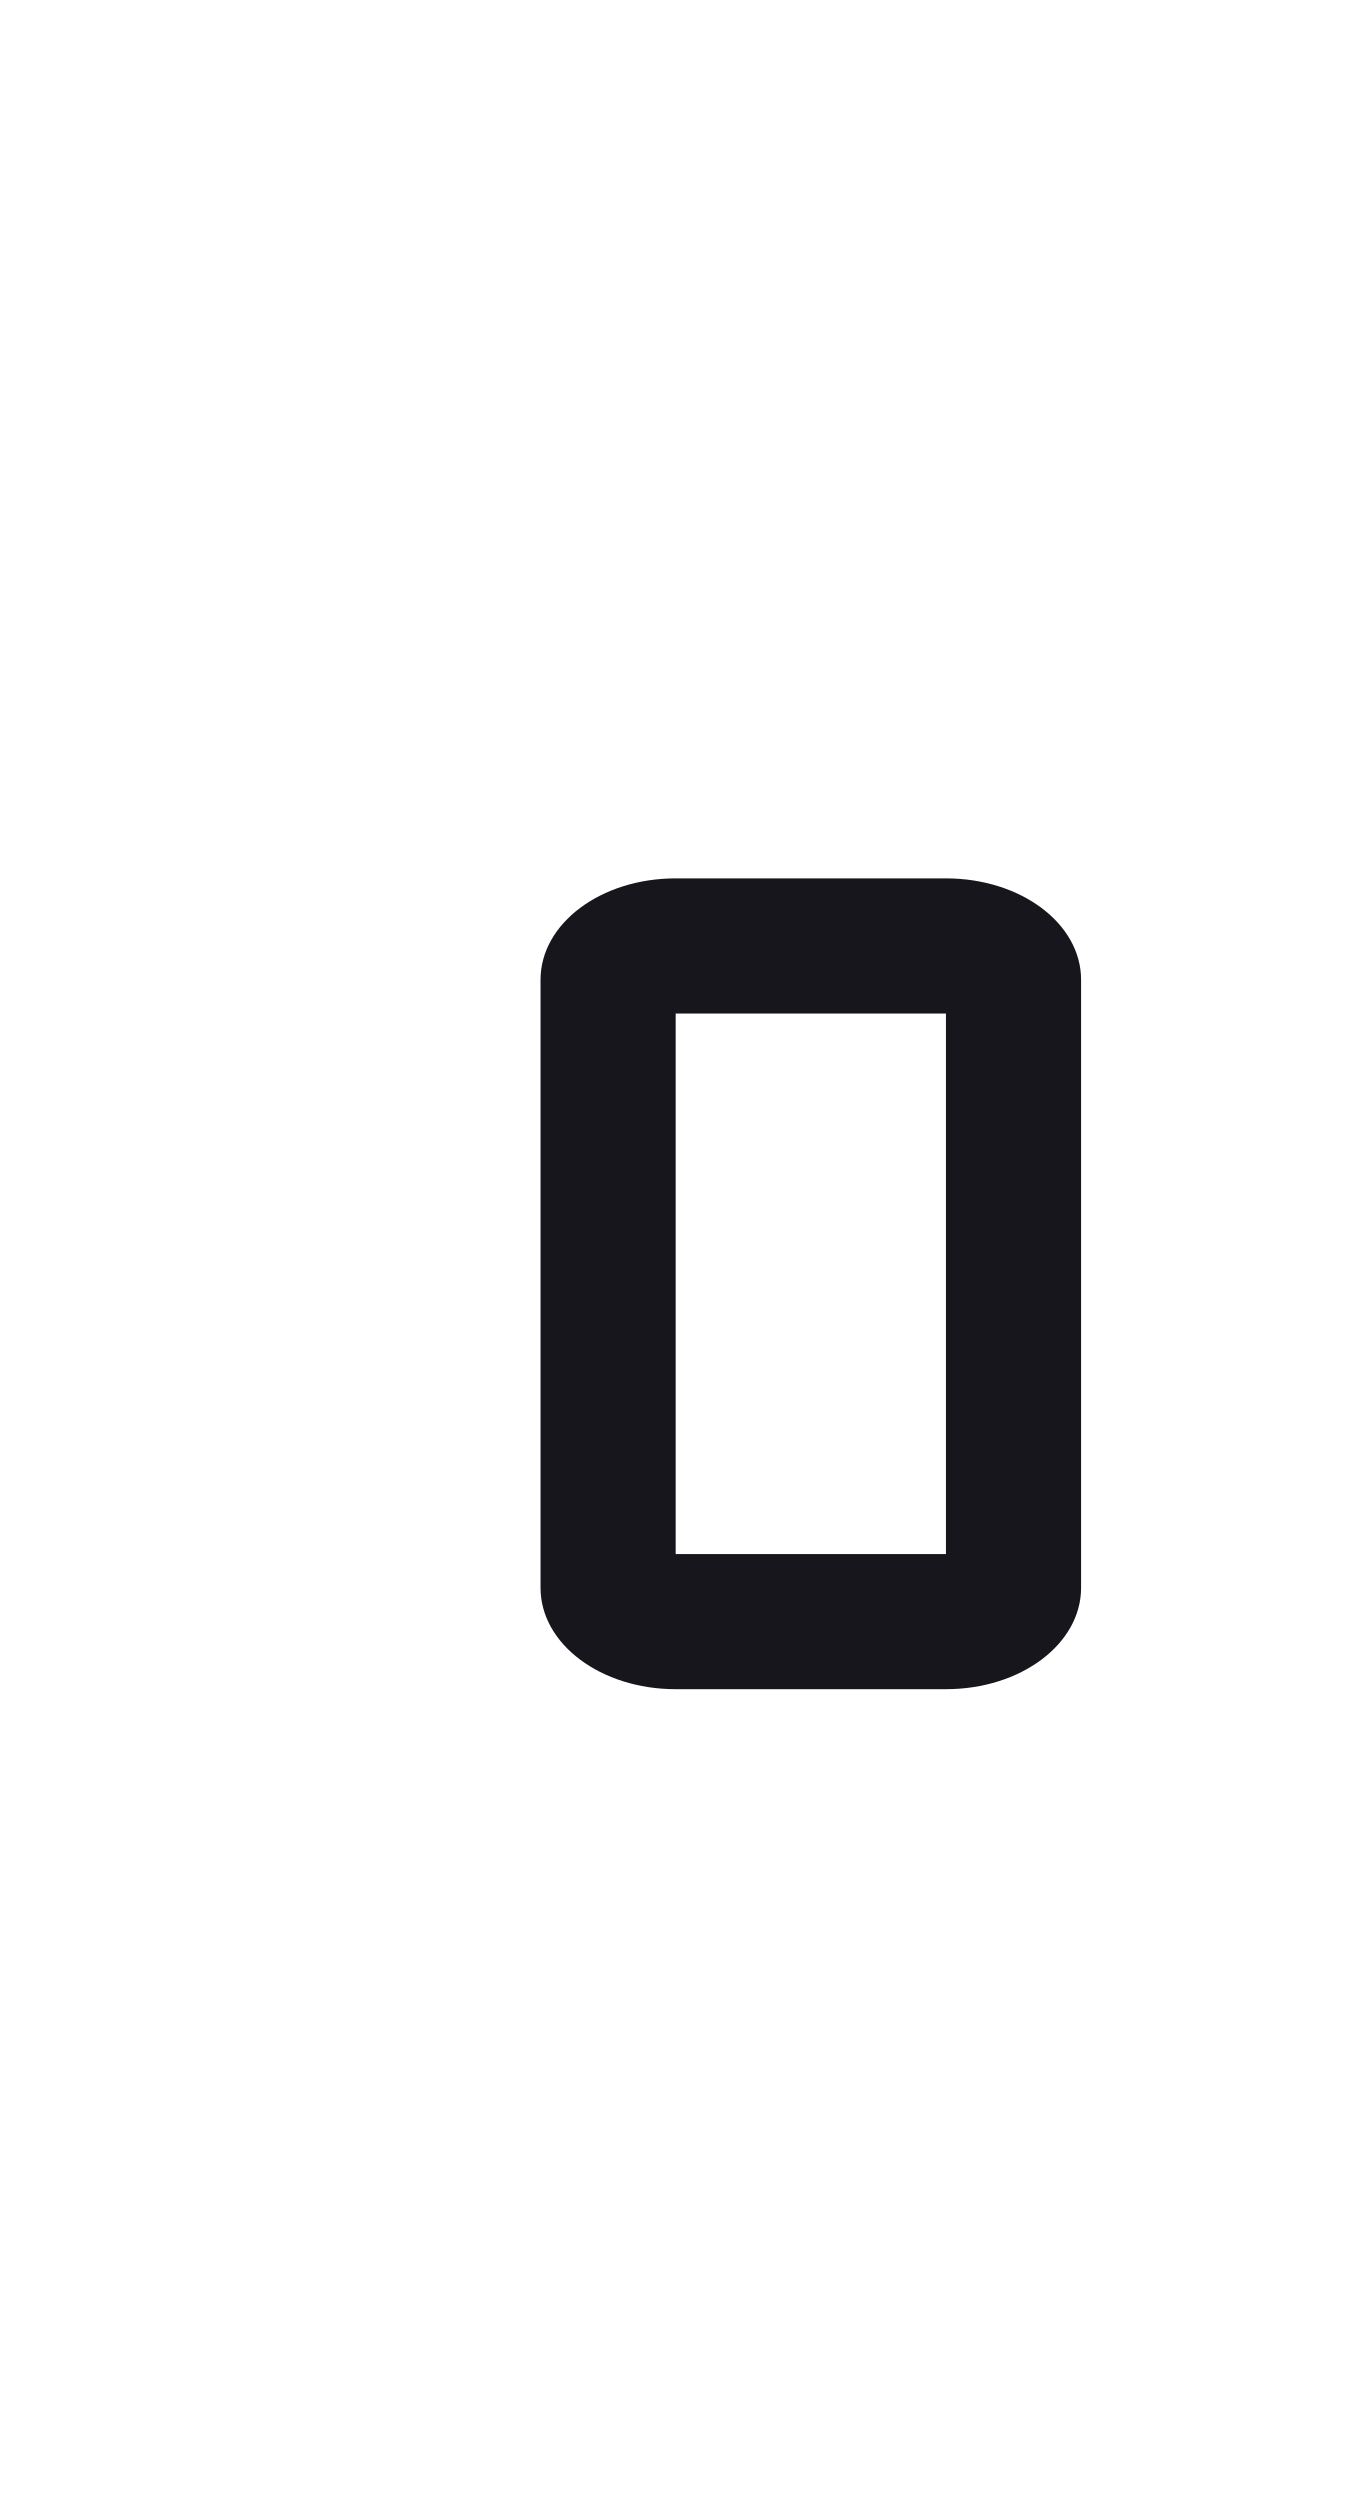
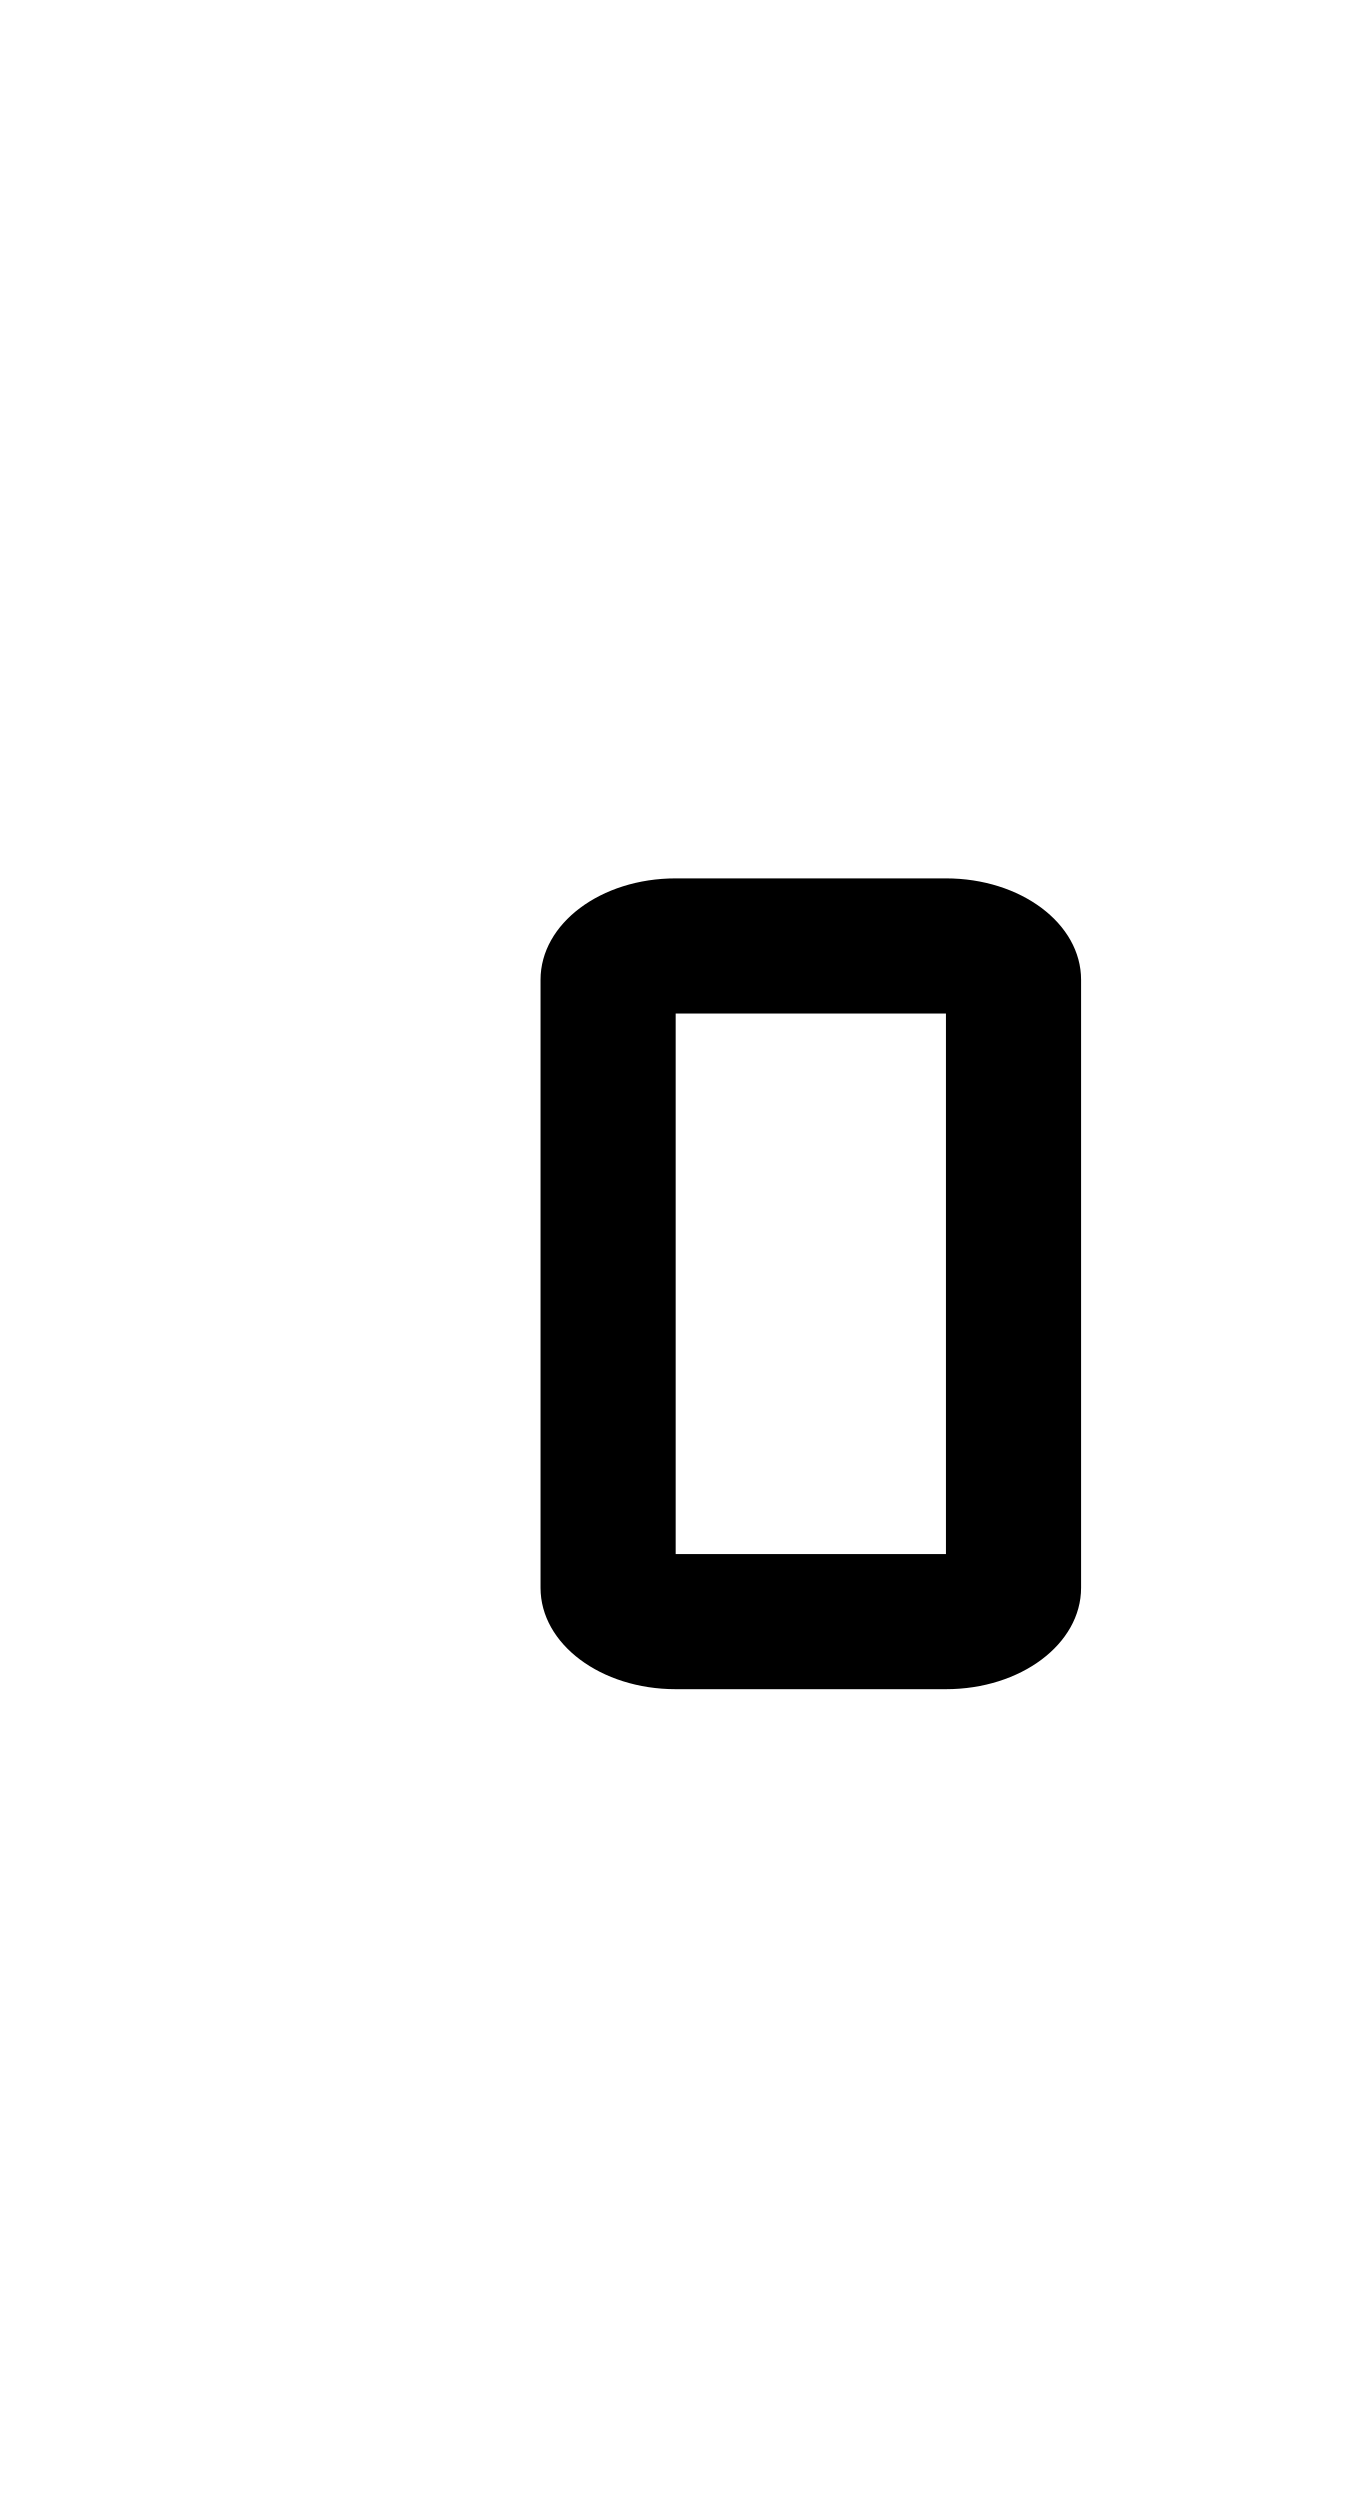
<svg xmlns="http://www.w3.org/2000/svg" width="20" height="37">
  <defs>
    <clipPath>
-       <rect y="1015.36" x="20" height="37" width="20" opacity="0.12" fill="#9ec967" color="#ddd8bb" />
+       <rect y="1015.36" x="20" height="37" width="20" opacity="0.12" fill="#ffd787" color="#c6c6c6" />
    </clipPath>
    <clipPath>
-       <rect y="1033.36" x="20" height="19" width="10" opacity="0.12" fill="#9ec967" color="#ddd8bb" />
+       <rect y="1033.36" x="20" height="19" width="10" opacity="0.12" fill="#ffd787" color="#c6c6c6" />
    </clipPath>
  </defs>
  <g transform="translate(0,-1015.362)">
-     <path d="m 10,1028.362 c -1.108,0 -2,0.669 -2,1.5 l 0,9 c 0,0.831 0.892,1.5 2,1.5 l 4,0 c 1.108,0 2,-0.669 2,-1.5 l 0,-9 c 0,-0.831 -0.892,-1.5 -2,-1.5 l -4,0 z m 0,2 4,0 0,8 -4,0 0,-8 z" fill="#16161c" />
+     <path d="m 10,1028.362 c -1.108,0 -2,0.669 -2,1.5 l 0,9 c 0,0.831 0.892,1.5 2,1.5 l 4,0 c 1.108,0 2,-0.669 2,-1.5 l 0,-9 c 0,-0.831 -0.892,-1.5 -2,-1.5 l -4,0 z m 0,2 4,0 0,8 -4,0 0,-8 z" fill="#000000" />
  </g>
</svg>
